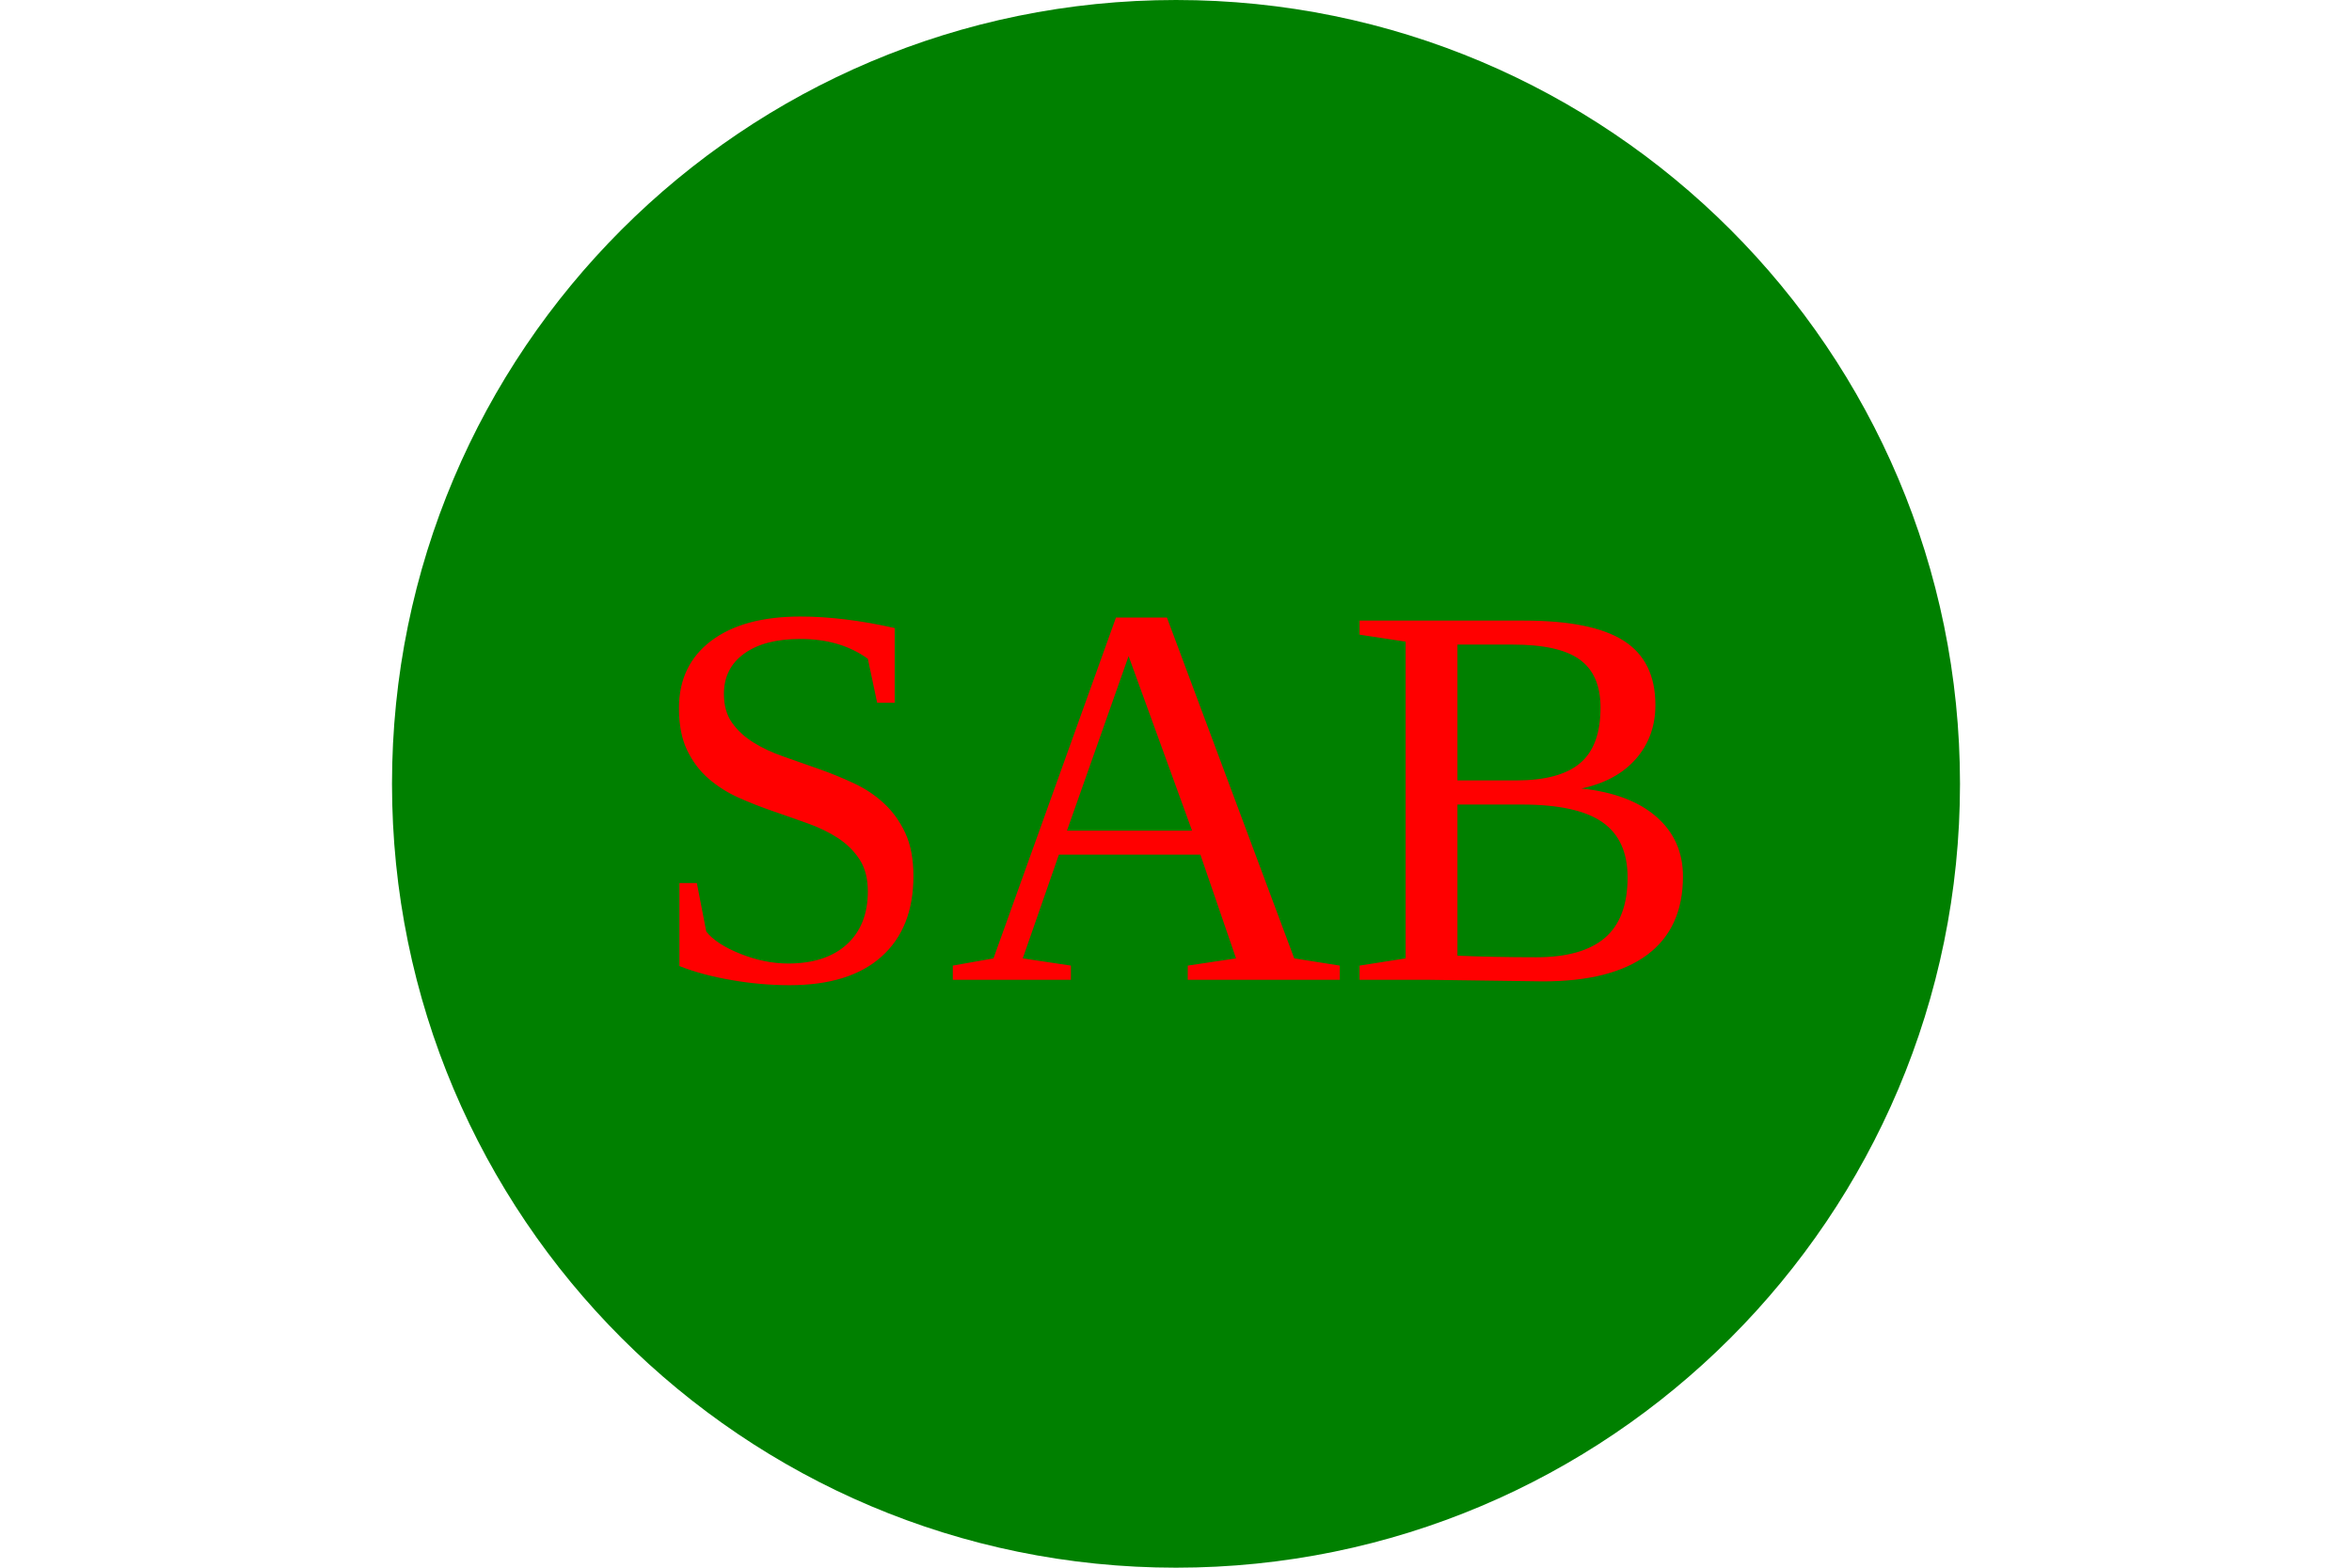
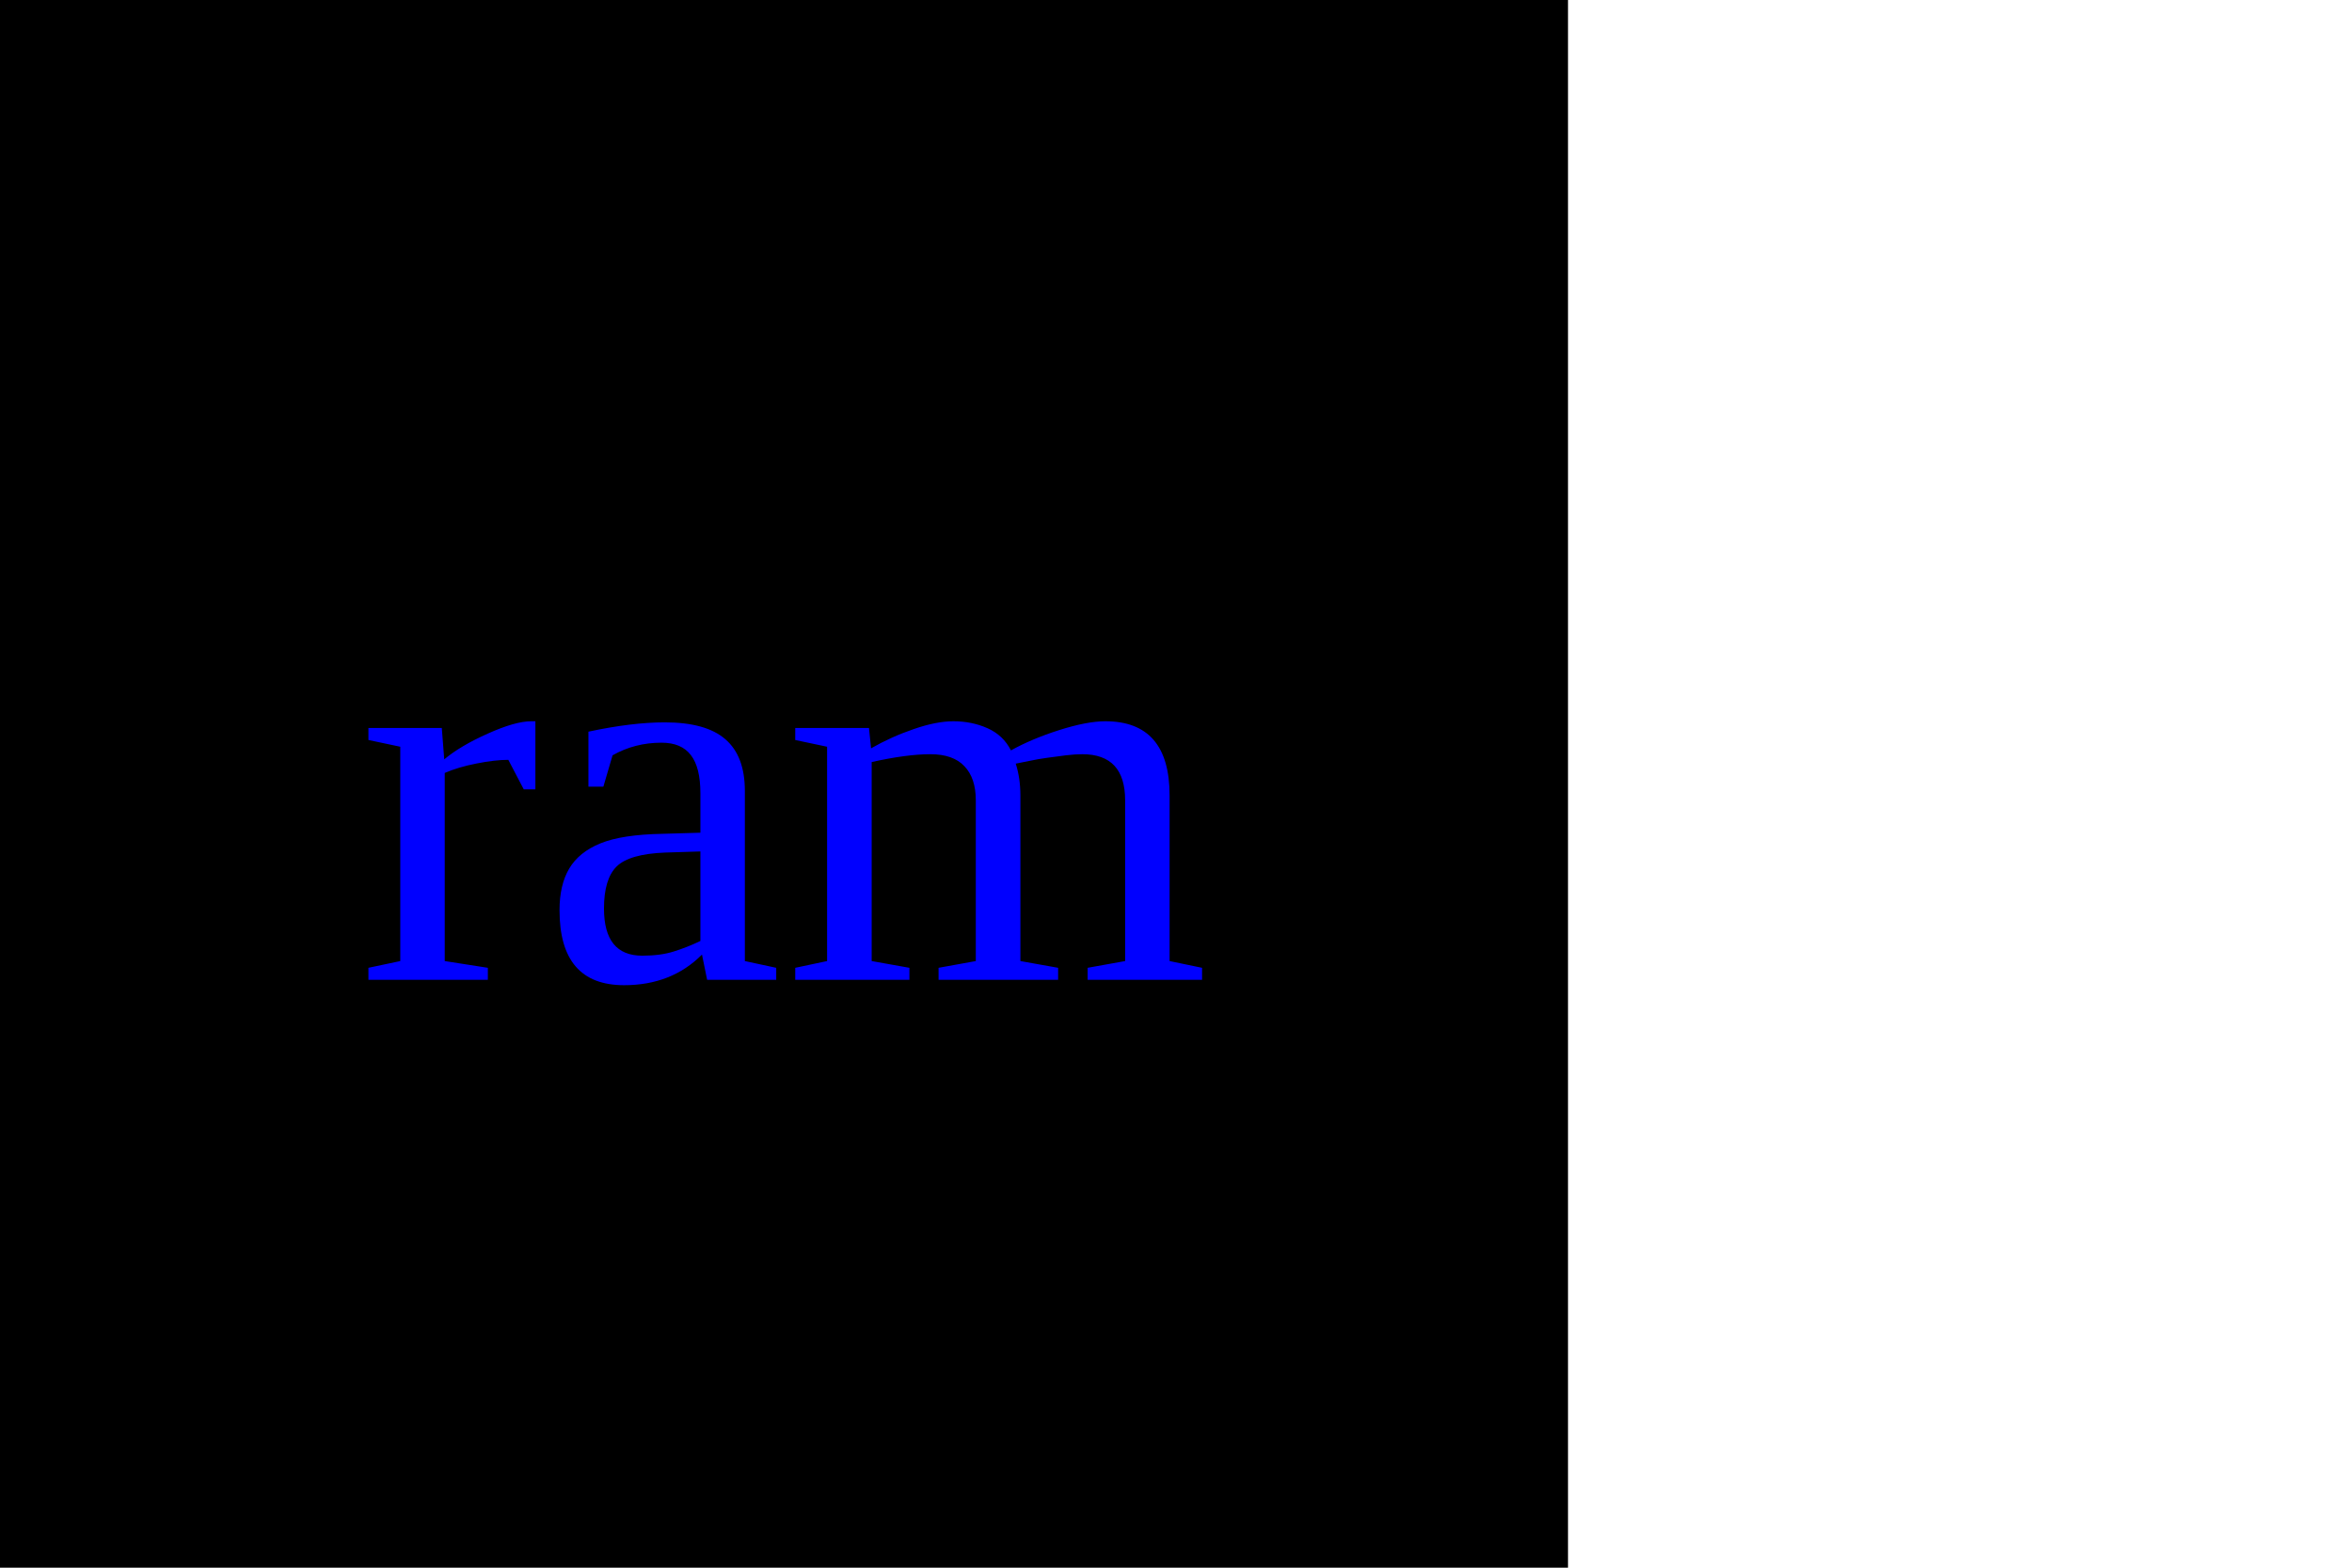
<svg xmlns="http://www.w3.org/2000/svg" width="300" height="200" version="1.1">
-   <circle cx="150" cy="100" r="100" fill="green" />
-   <text x="150" y="125" font-size="70" text-anchor="middle" fill="red">SAB</text>
+   <rect width="200" height="200" fill="black" />
+   <text x="100" y="125" font-size="70" text-anchor="middle" fill="blue">ram</text>
</svg>
